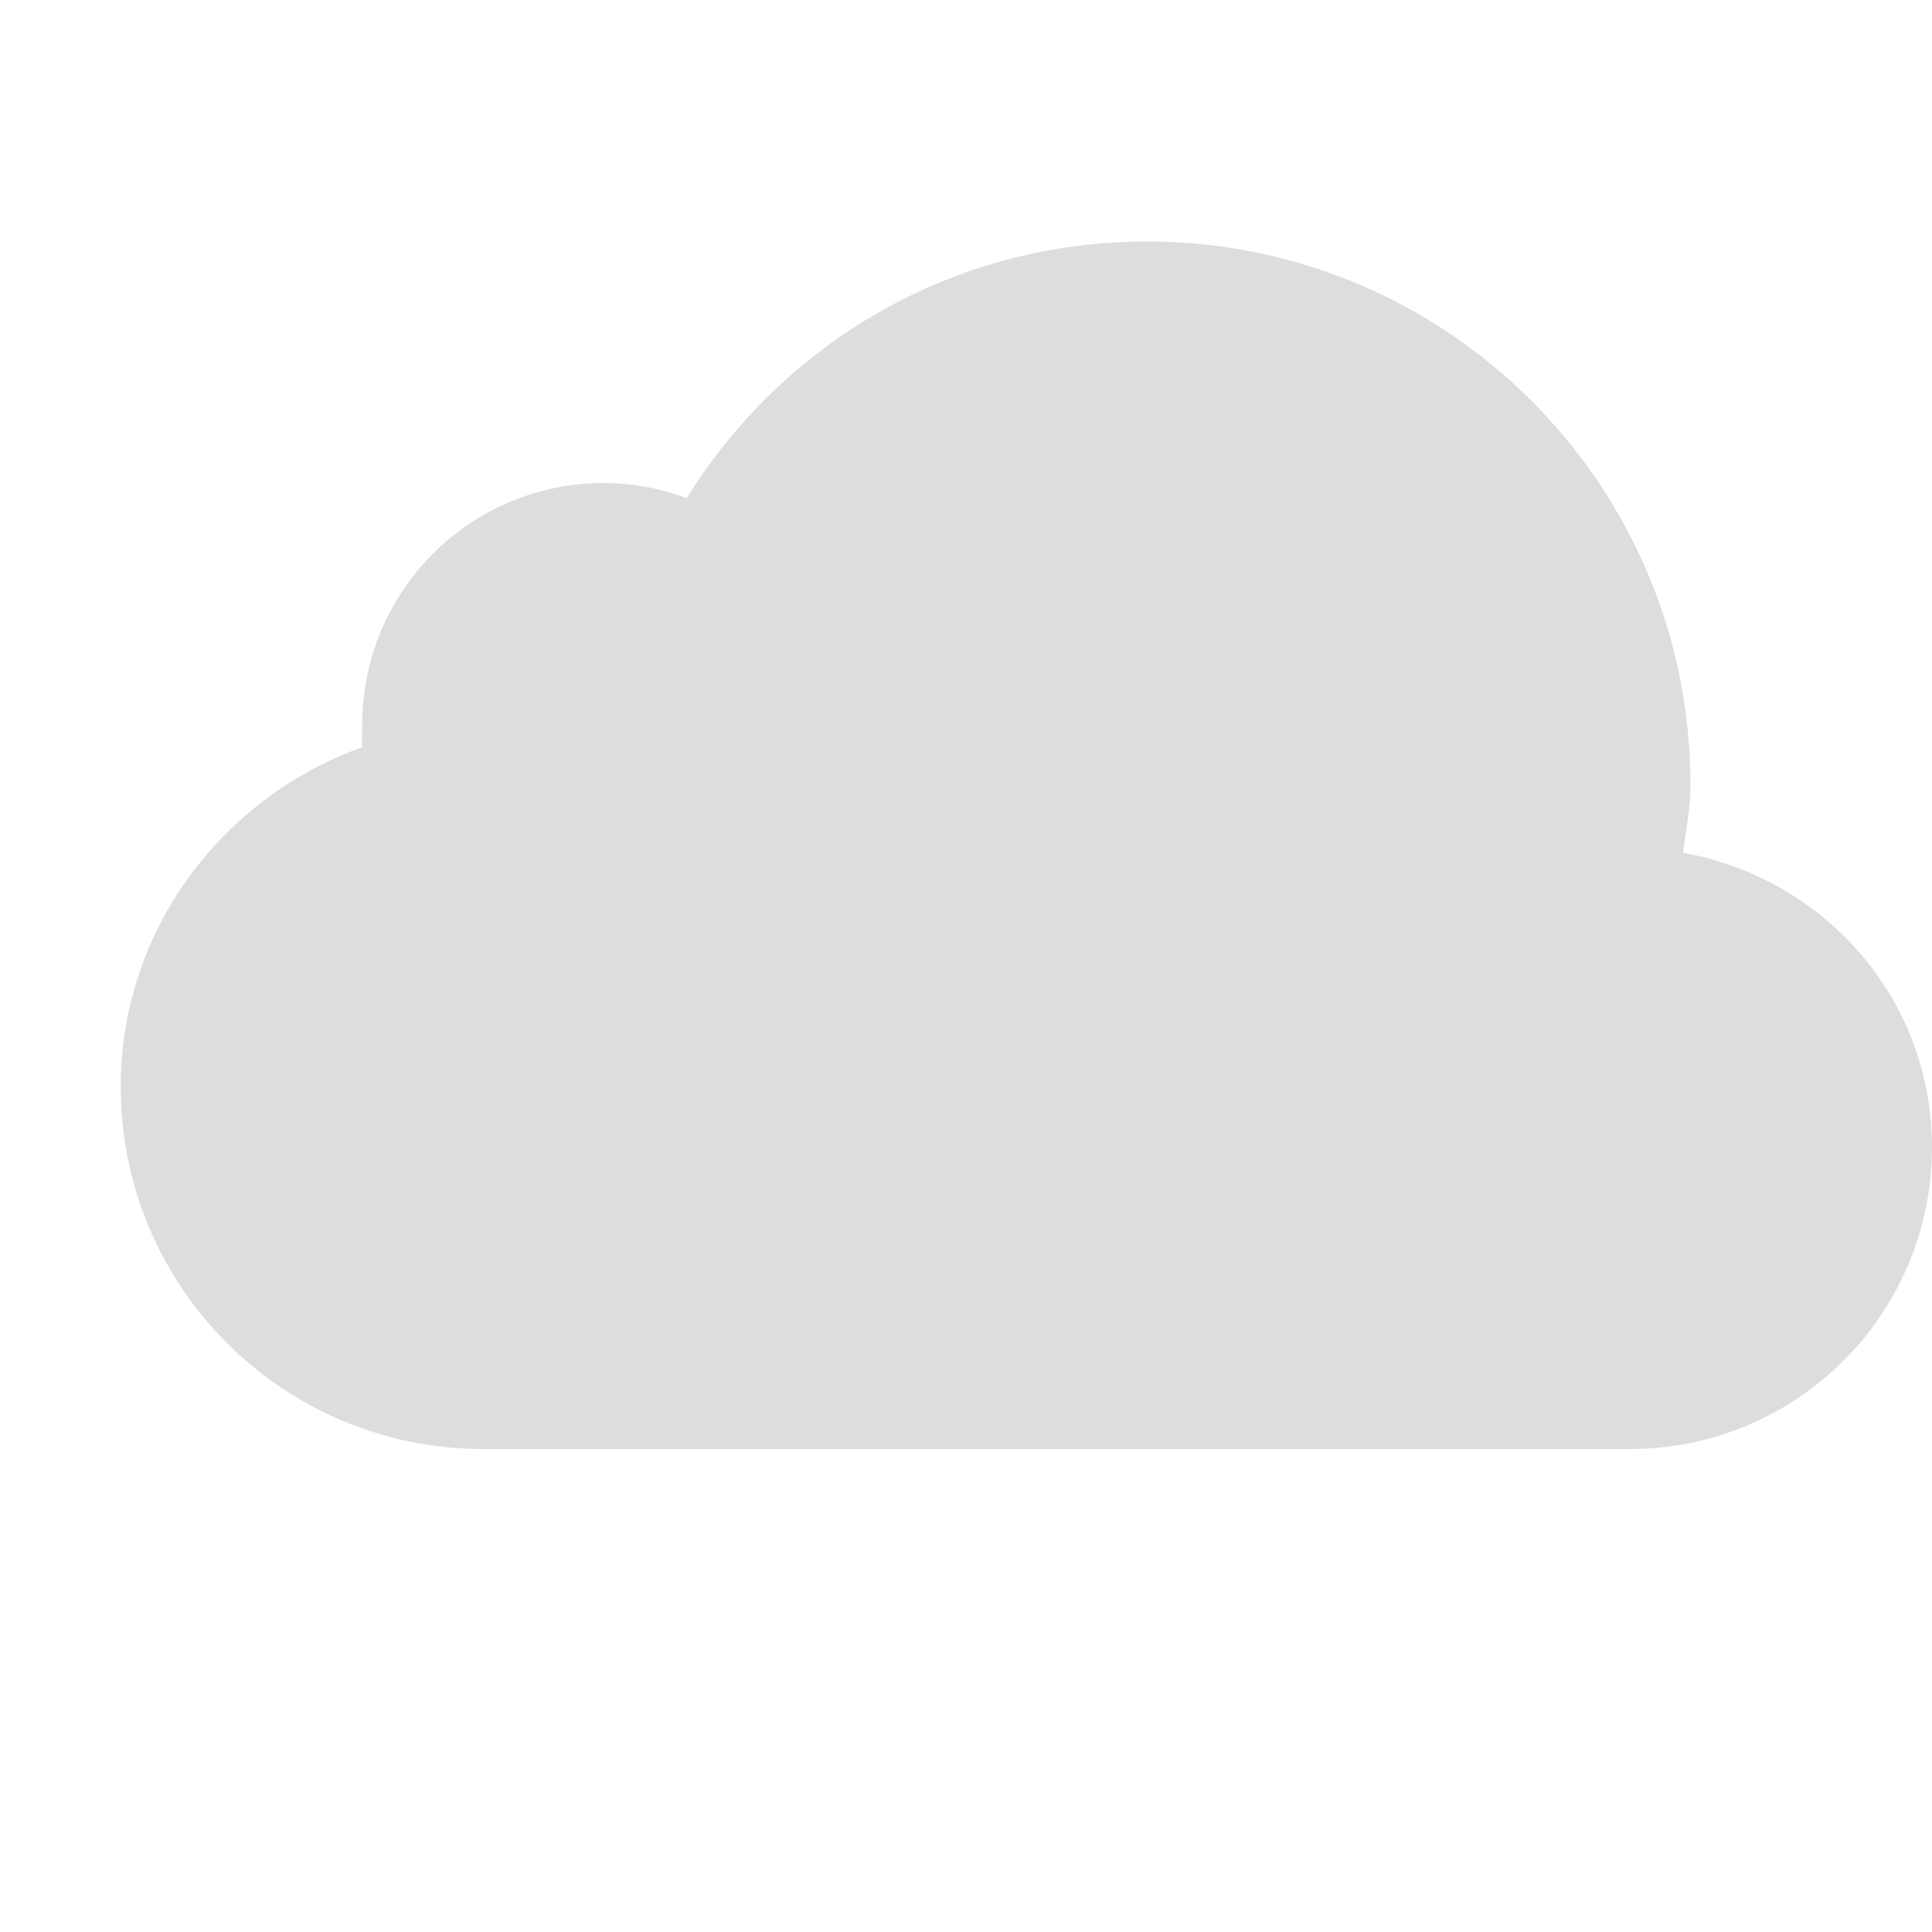
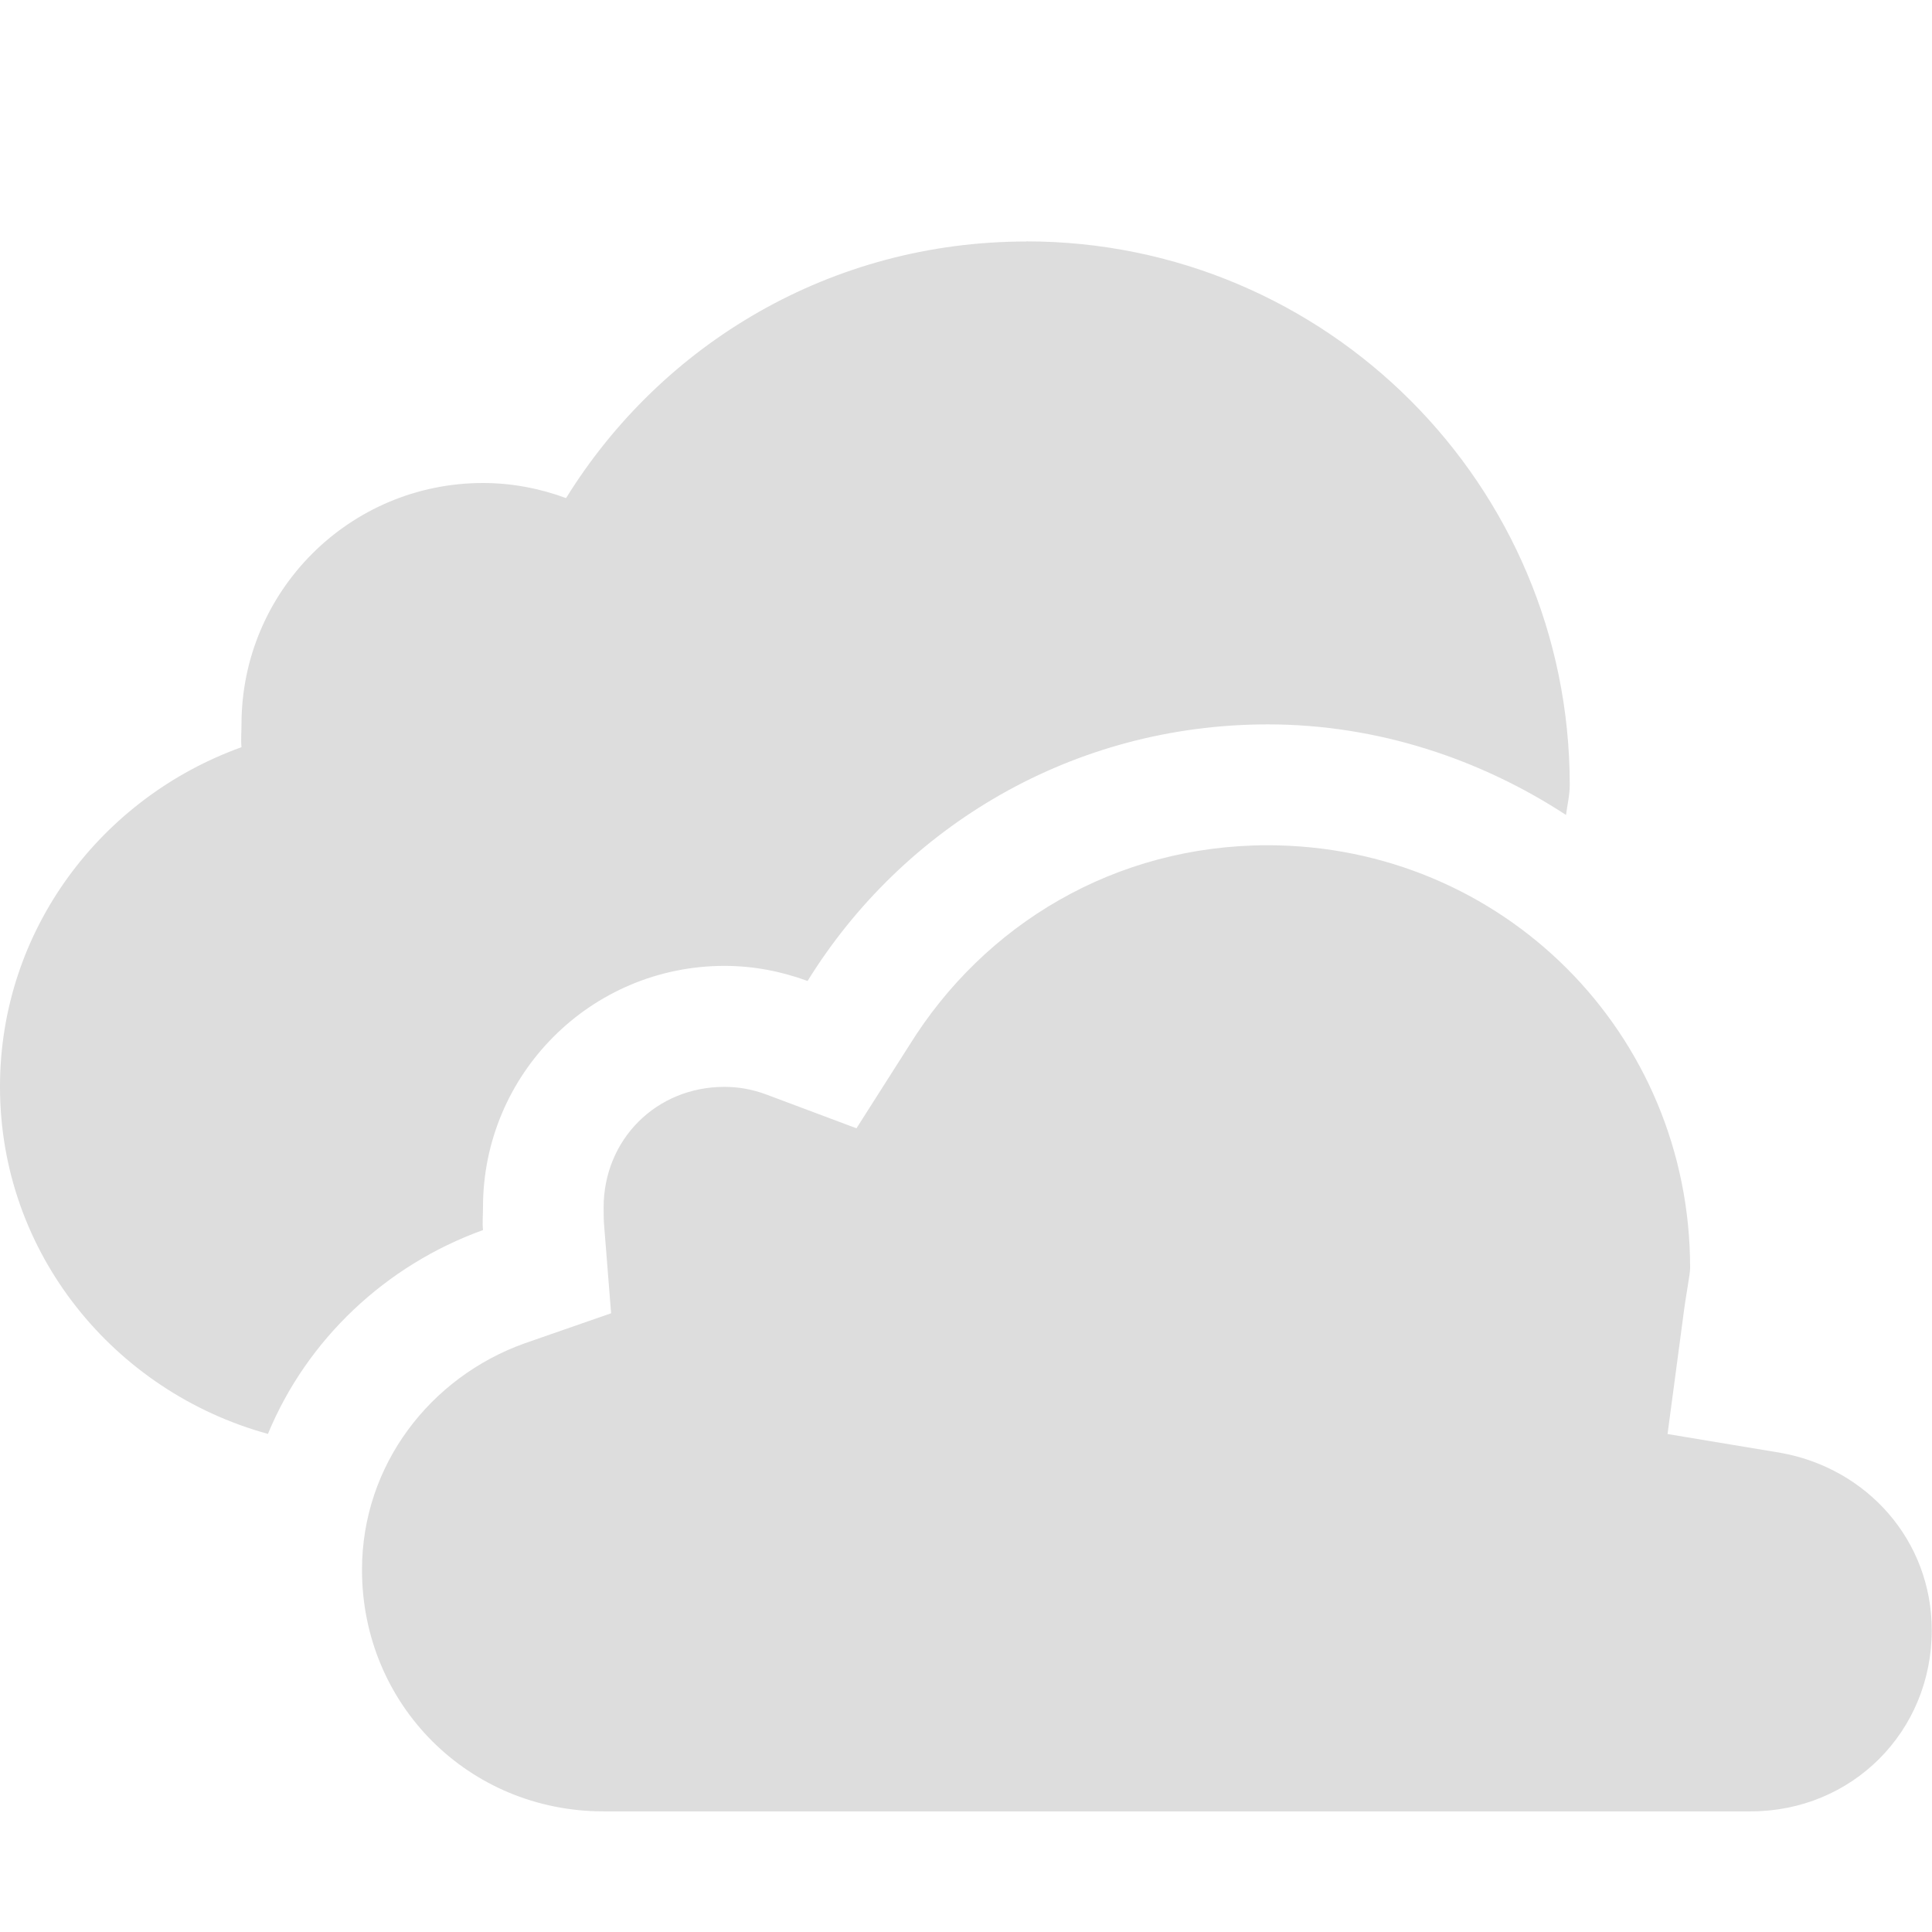
- <svg xmlns="http://www.w3.org/2000/svg" xmlns:xlink="http://www.w3.org/1999/xlink" height="16" id="svg7384" style="enable-background:new" version="1.1" width="16">
+ <svg xmlns="http://www.w3.org/2000/svg" xmlns:ns1="http://www.openswatchbook.org/uri/2009/osb" xmlns:xlink="http://www.w3.org/1999/xlink" height="16" id="svg7384" style="enable-background:new" version="1.1" width="16">
  <defs id="defs7386">
+     <linearGradient id="linearGradient5606" ns1:paint="solid">
+       <stop id="stop5608" offset="0" style="stop-color:#000000;stop-opacity:1;" />
+     </linearGradient>
    <filter color-interpolation-filters="sRGB" id="filter7554">
      <feBlend id="feBlend7556" in2="BackgroundImage" mode="darken" />
    </filter>
    <linearGradient gradientTransform="matrix(0.08112299,0,0,0.07855526,540.8143,254.8467)" gradientUnits="userSpaceOnUse" xlink:href="#linearGradient3785" id="linearGradient3189" x1="365.512" x2="365.978" y1="408.397" y2="520.171" />
    <linearGradient id="linearGradient3785">
      <stop id="stop3787" offset="0" style="stop-color:#384880;stop-opacity:1;" />
      <stop id="stop3789" offset="1" style="stop-color:#000000;stop-opacity:1;" />
    </linearGradient>
  </defs>
  <g id="layer9" style="display:inline" transform="translate(-441.0001,274)">
-     <path d="m 450.5,-272 c -1.616,0 -3.019,0.845 -3.812,2.125 -0.214,-0.079 -0.446,-0.125 -0.688,-0.125 -1.105,0 -2,0.895 -2,2 0,0.063 -0.006,0.126 0,0.188 -1.158,0.416 -2,1.511 -2,2.812 0,1.657 1.343,3 3,3 l 9.5,0 c 1.381,0 2.5,-1.119 2.5,-2.5 0,-1.229 -0.893,-2.228 -2.062,-2.438 0.024,-0.187 0.062,-0.37 0.062,-0.562 0,-2.485 -2.015,-4.5 -4.5,-4.5 z" id="path6015" style="color:#bebebe;fill:#dddddd;fill-opacity:1;fill-rule:nonzero;stroke:none;stroke-width:5;marker:none;visibility:visible;display:inline;overflow:visible;enable-background:accumulate" />
+     <path d="m 449.5,-272 c -1.616,0 -3.019,0.845 -3.812,2.125 -0.214,-0.079 -0.446,-0.125 -0.688,-0.125 -1.105,0 -2,0.895 -2,2 0,0.063 -0.006,0.126 0,0.188 -1.158,0.416 -2,1.511 -2,2.812 0,1.381 0.949,2.526 2.219,2.875 0.324,-0.784 0.978,-1.399 1.781,-1.688 -0.006,-0.062 0,-0.124 0,-0.188 0,-1.105 0.895,-2 2,-2 0.242,0 0.473,0.046 0.688,0.125 0.793,-1.28 2.196,-2.125 3.812,-2.125 0.908,0 1.762,0.288 2.469,0.75 0.011,-0.083 0.031,-0.164 0.031,-0.25 0,-2.485 -2.015,-4.5 -4.5,-4.5 z m 2,5 c -1.268,0 -2.349,0.657 -2.969,1.656 l -0.438,0.688 -0.75,-0.281 c -0.116,-0.043 -0.23,-0.062 -0.344,-0.062 -0.564,0 -1,0.436 -1,1 0,0.126 0.006,0.16 0,0.094 l 0.062,0.781 -0.719,0.25 c -0.777,0.279 -1.344,1.005 -1.344,1.875 0,1.116 0.884,2 2,2 l 2.469,0 2.062,0 0.906,0 2.438,0 1.125,0 0.5,0 c 0.84,0 1.5,-0.66 1.5,-1.5 0,-0.745 -0.537,-1.341 -1.25,-1.469 l -0.938,-0.156 0.125,-0.938 c 0.03,-0.242 0.062,-0.379 0.062,-0.438 0,-1.945 -1.555,-3.5 -3.5,-3.5 z" id="path6015" style="color:#bebebe;fill:#dddddd;fill-opacity:1;fill-rule:nonzero;stroke:none;stroke-width:5;marker:none;visibility:visible;display:inline;overflow:visible;enable-background:accumulate" />
  </g>
  <g id="layer10" style="display:inline;filter:url(#filter7554)" transform="translate(-441.0001,274)" />
  <g id="layer1" style="display:inline" transform="translate(-199.9999,-343)" />
  <g id="layer14" style="display:inline" transform="translate(-441.0001,274)" />
  <g id="layer15" style="display:inline" transform="translate(-441.0001,274)" />
  <g id="g71291" style="display:inline" transform="translate(-441.0001,274)" />
-   <g id="g4953" style="display:inline" transform="translate(-441.0001,274)" />
  <g id="layer12" style="display:inline" transform="translate(-441.0001,274)" />
</svg>
